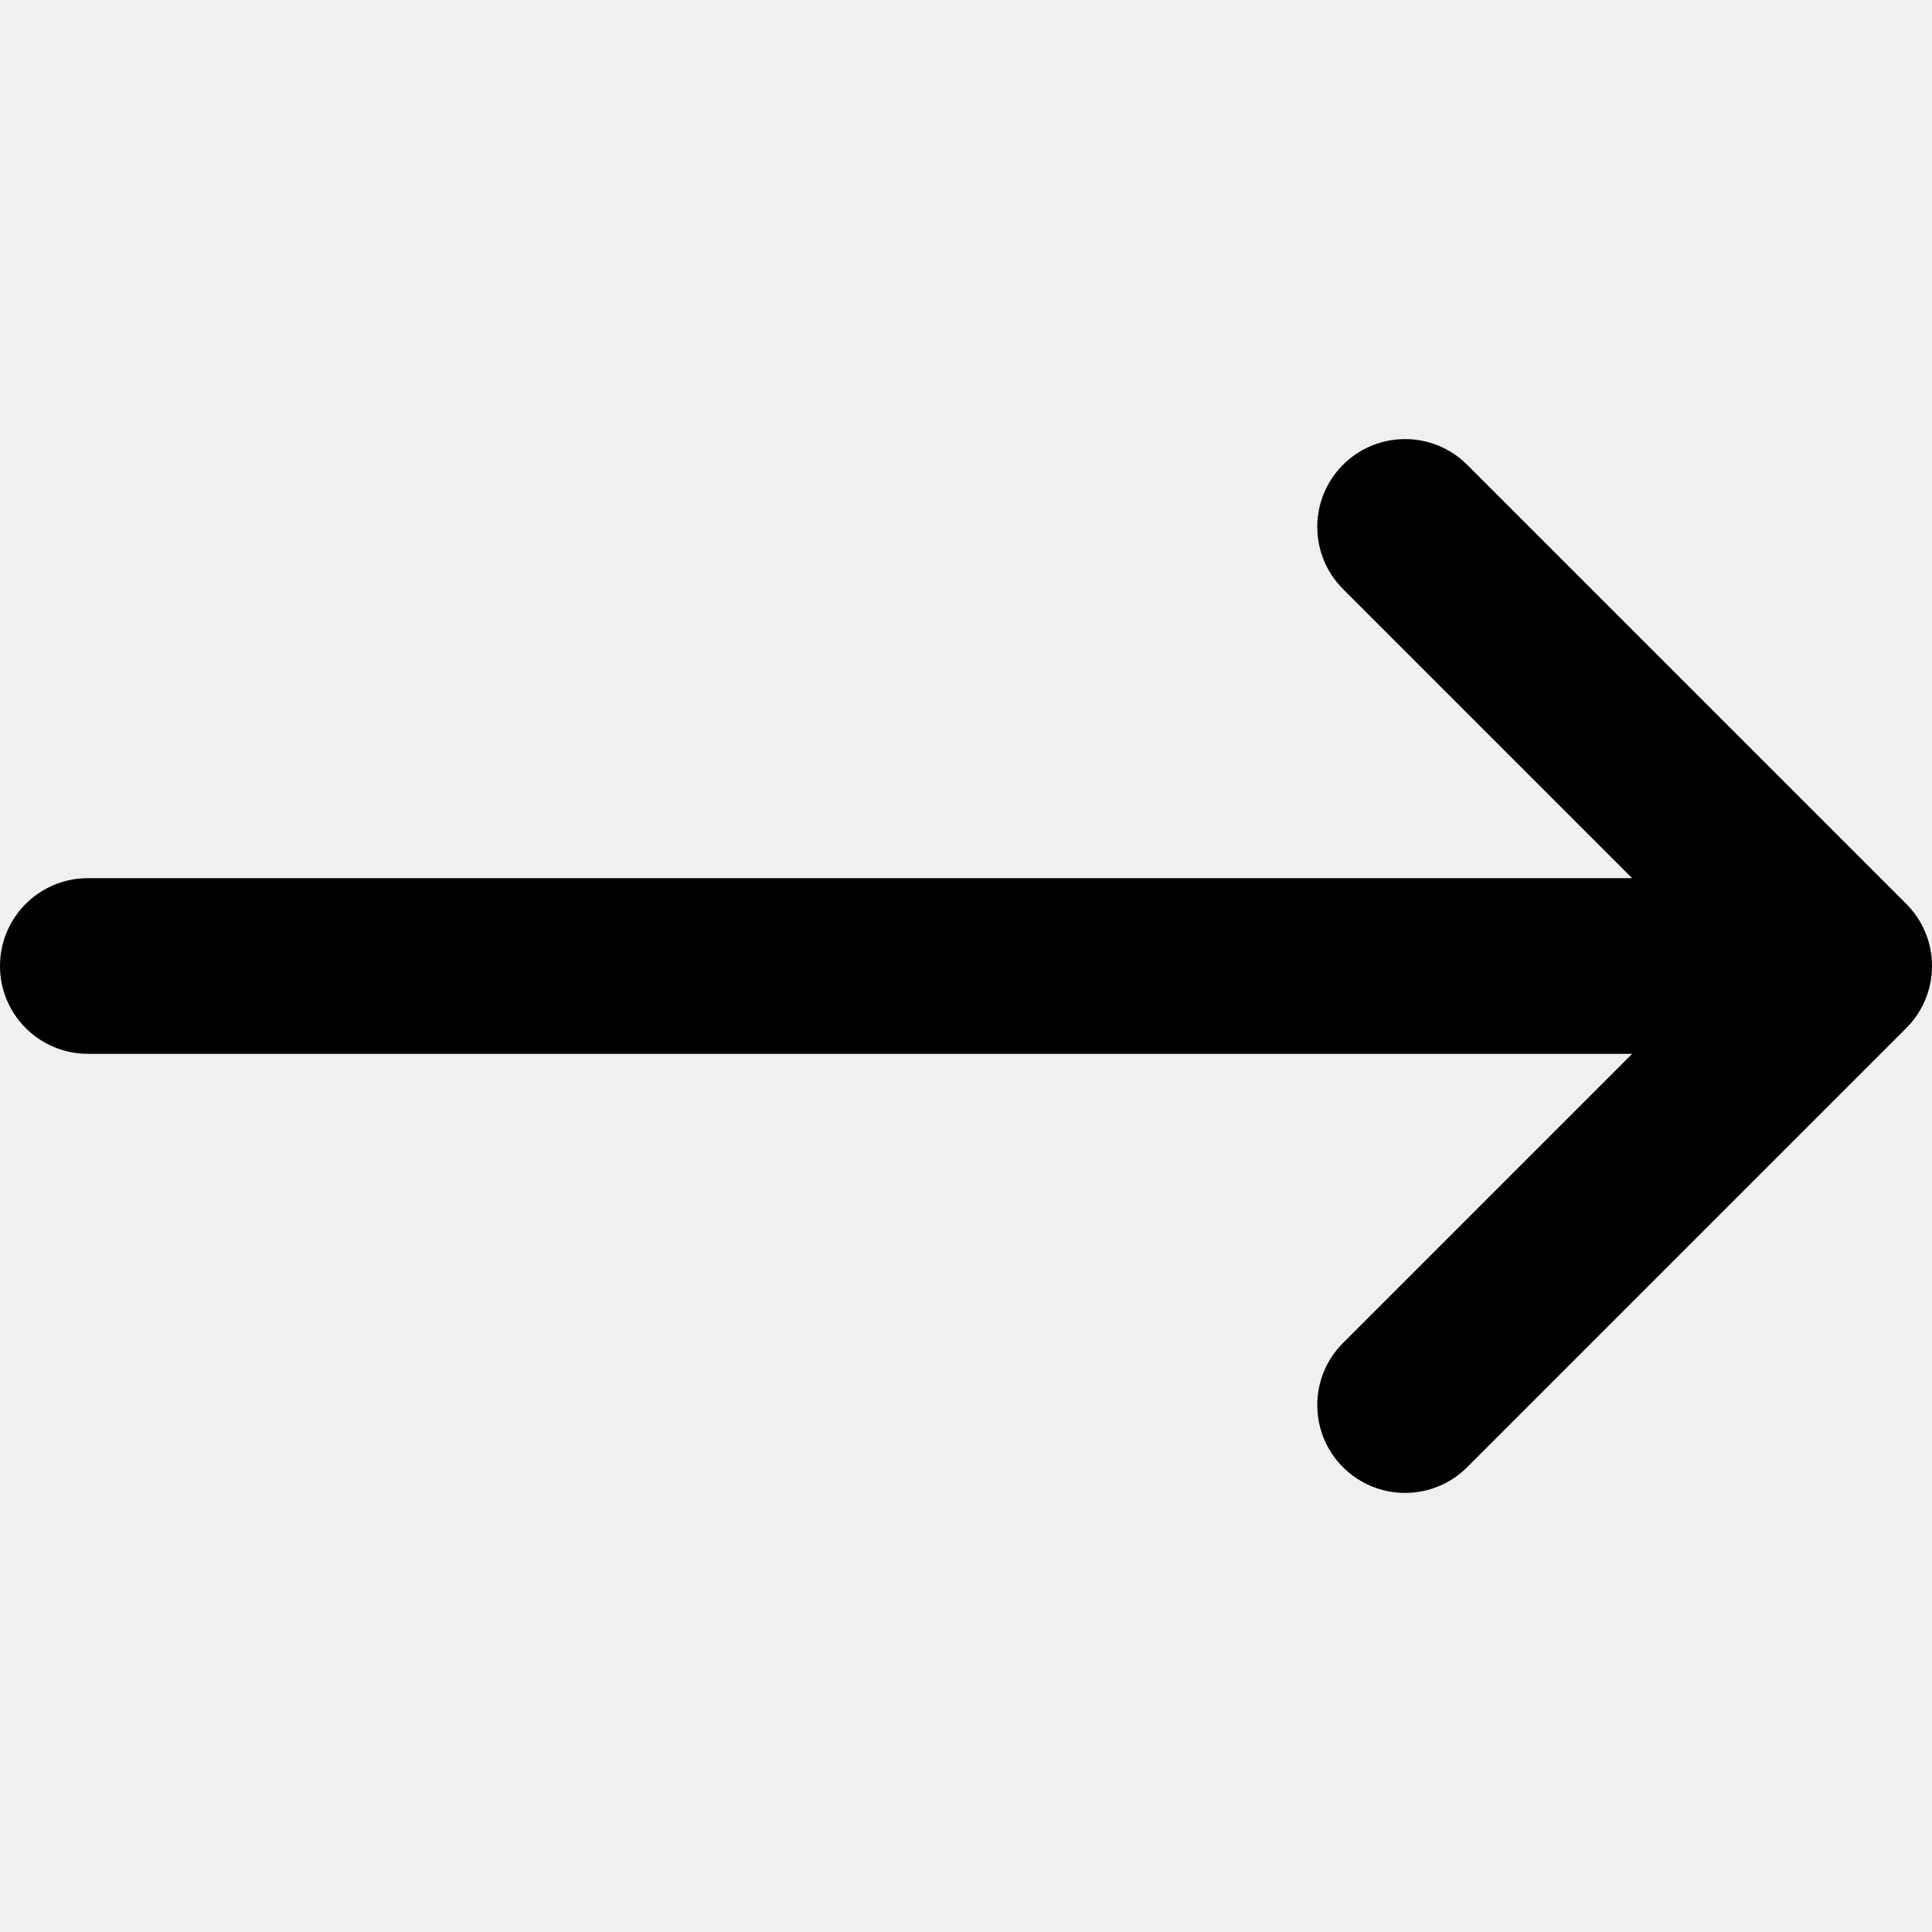
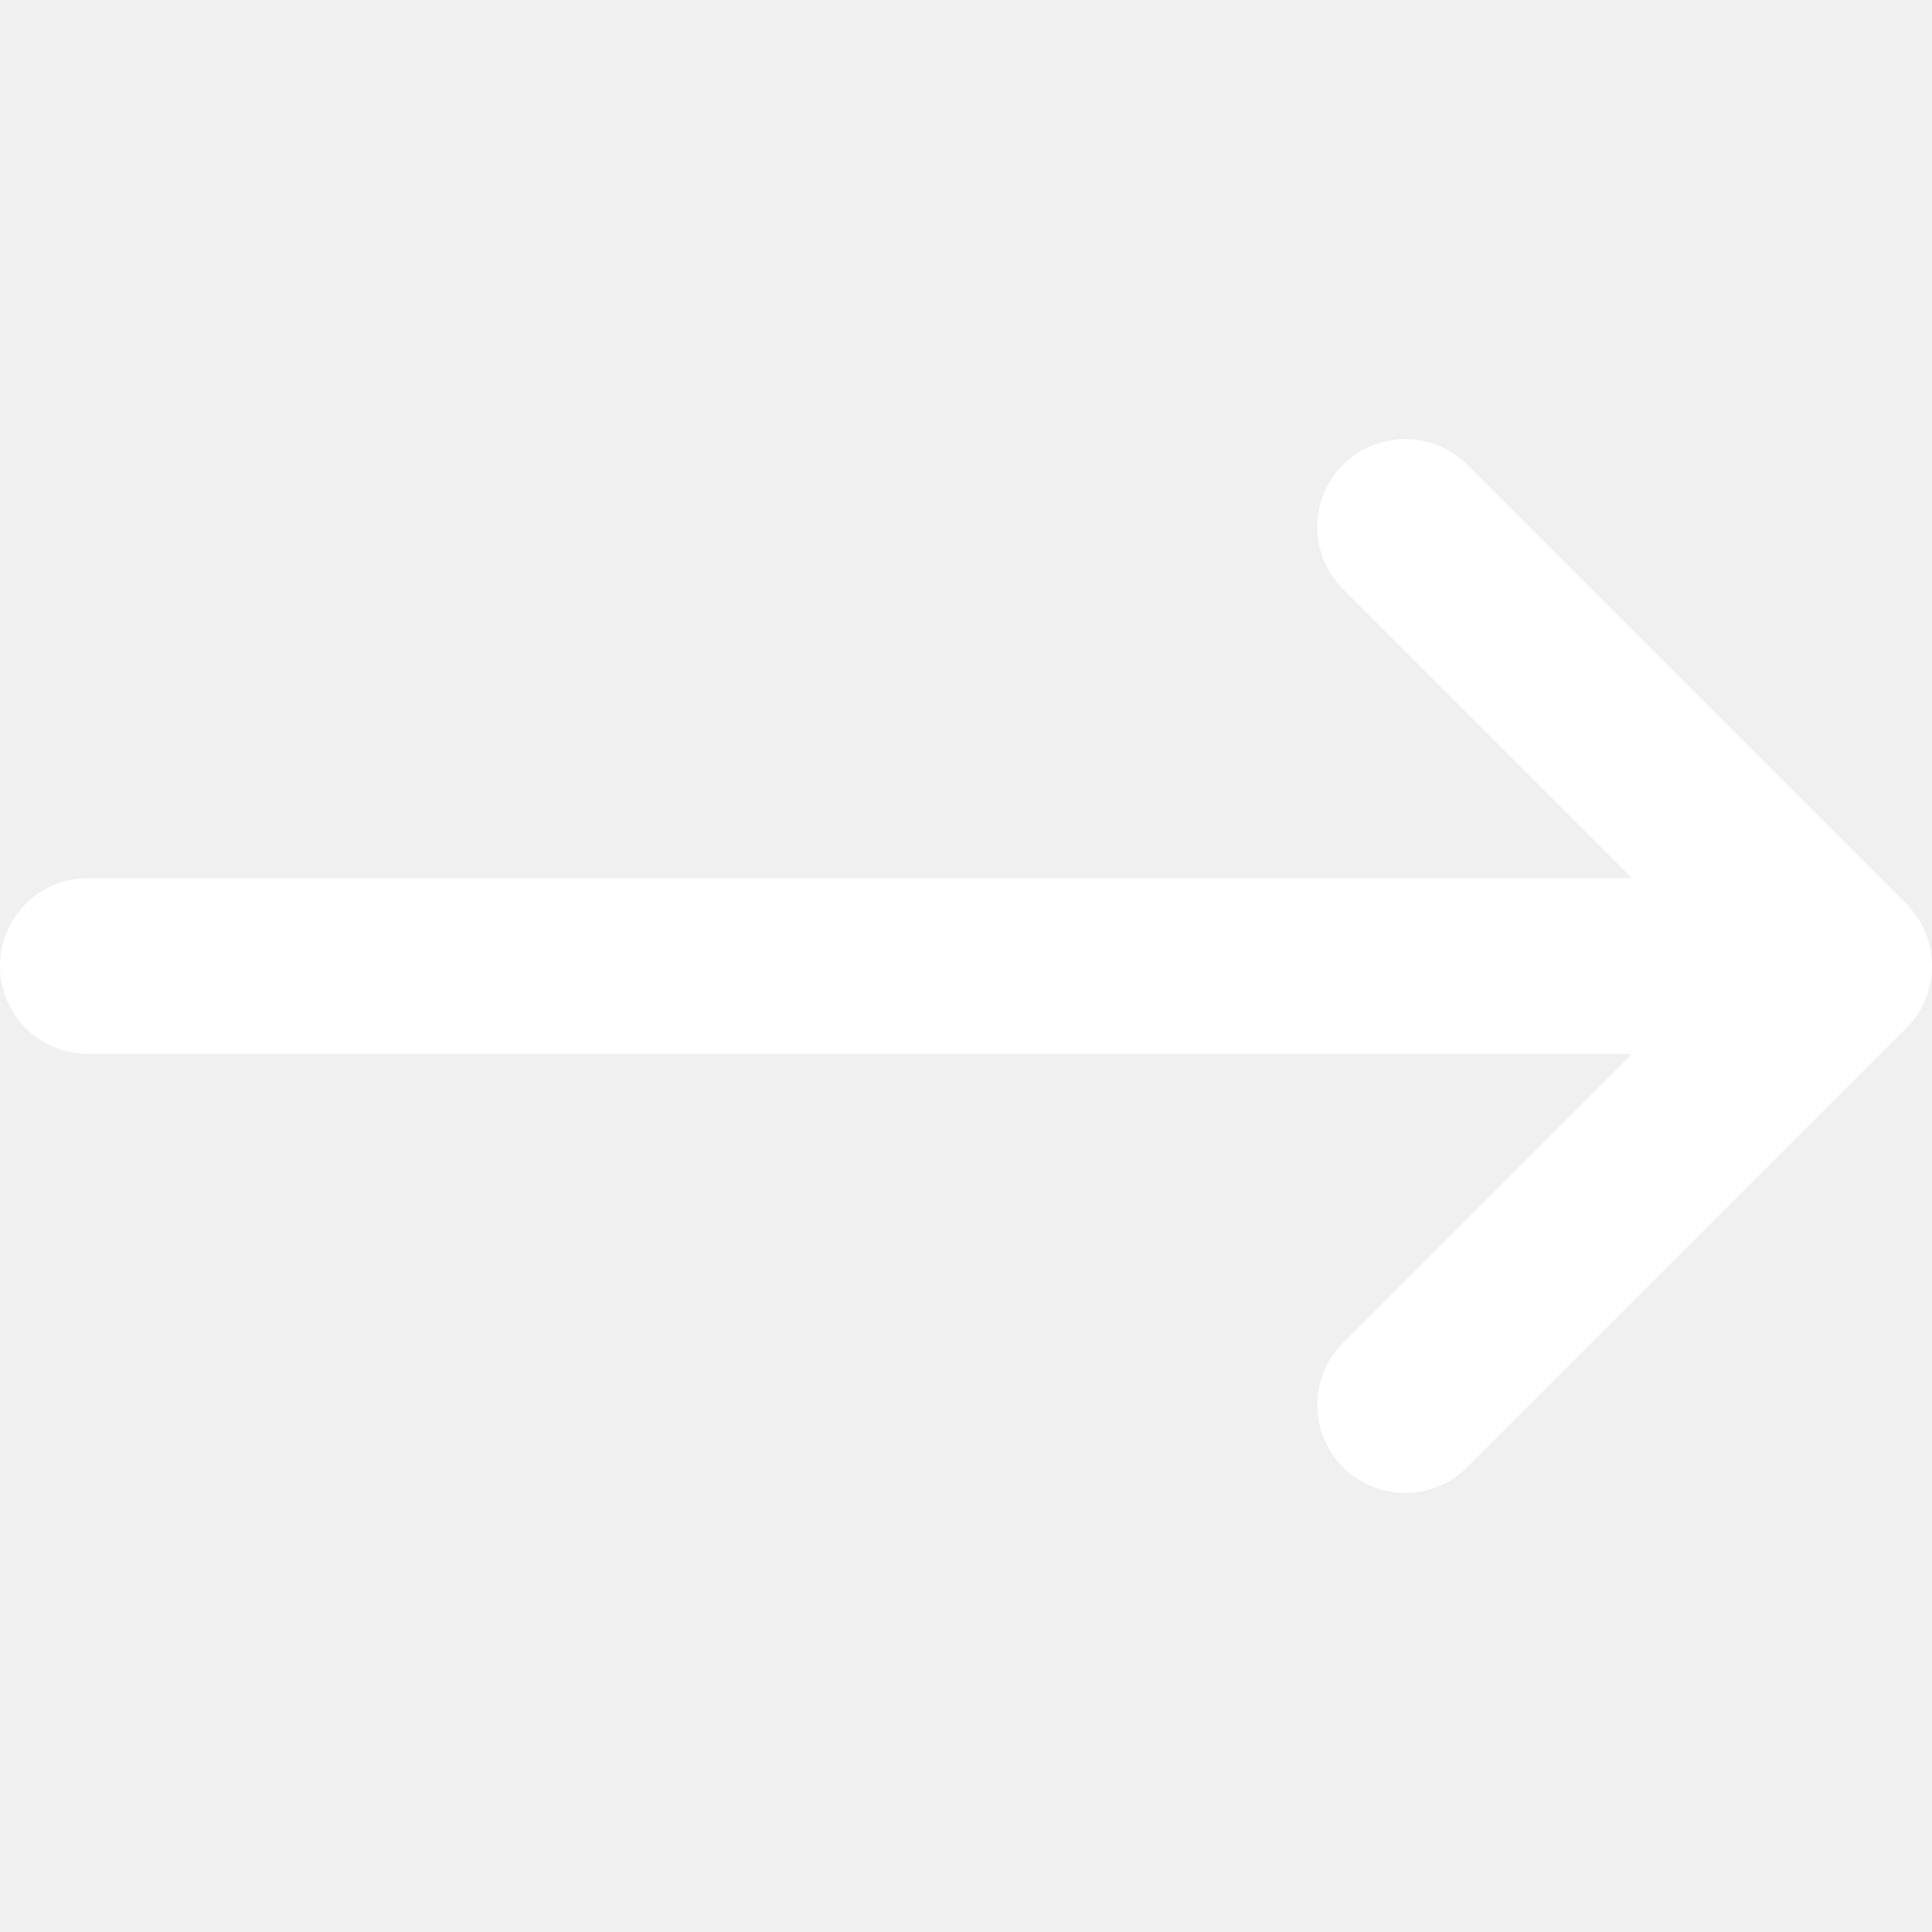
- <svg xmlns="http://www.w3.org/2000/svg" fill="#000000" height="800px" width="800px" version="1.1" id="Layer_1" viewBox="0 0 330 330" xml:space="preserve">
+ <svg xmlns="http://www.w3.org/2000/svg" fill="#ffffff" height="800px" width="800px" version="1.1" id="Layer_1" viewBox="0 0 330 330" xml:space="preserve">
  <path id="XMLID_27_" d="M15,180h263.787l-49.394,49.394c-5.858,5.857-5.858,15.355,0,21.213C232.322,253.535,236.161,255,240,255  s7.678-1.465,10.606-4.394l75-75c5.858-5.857,5.858-15.355,0-21.213l-75-75c-5.857-5.857-15.355-5.857-21.213,0  c-5.858,5.857-5.858,15.355,0,21.213L278.787,150H15c-8.284,0-15,6.716-15,15S6.716,180,15,180z" />
</svg>
